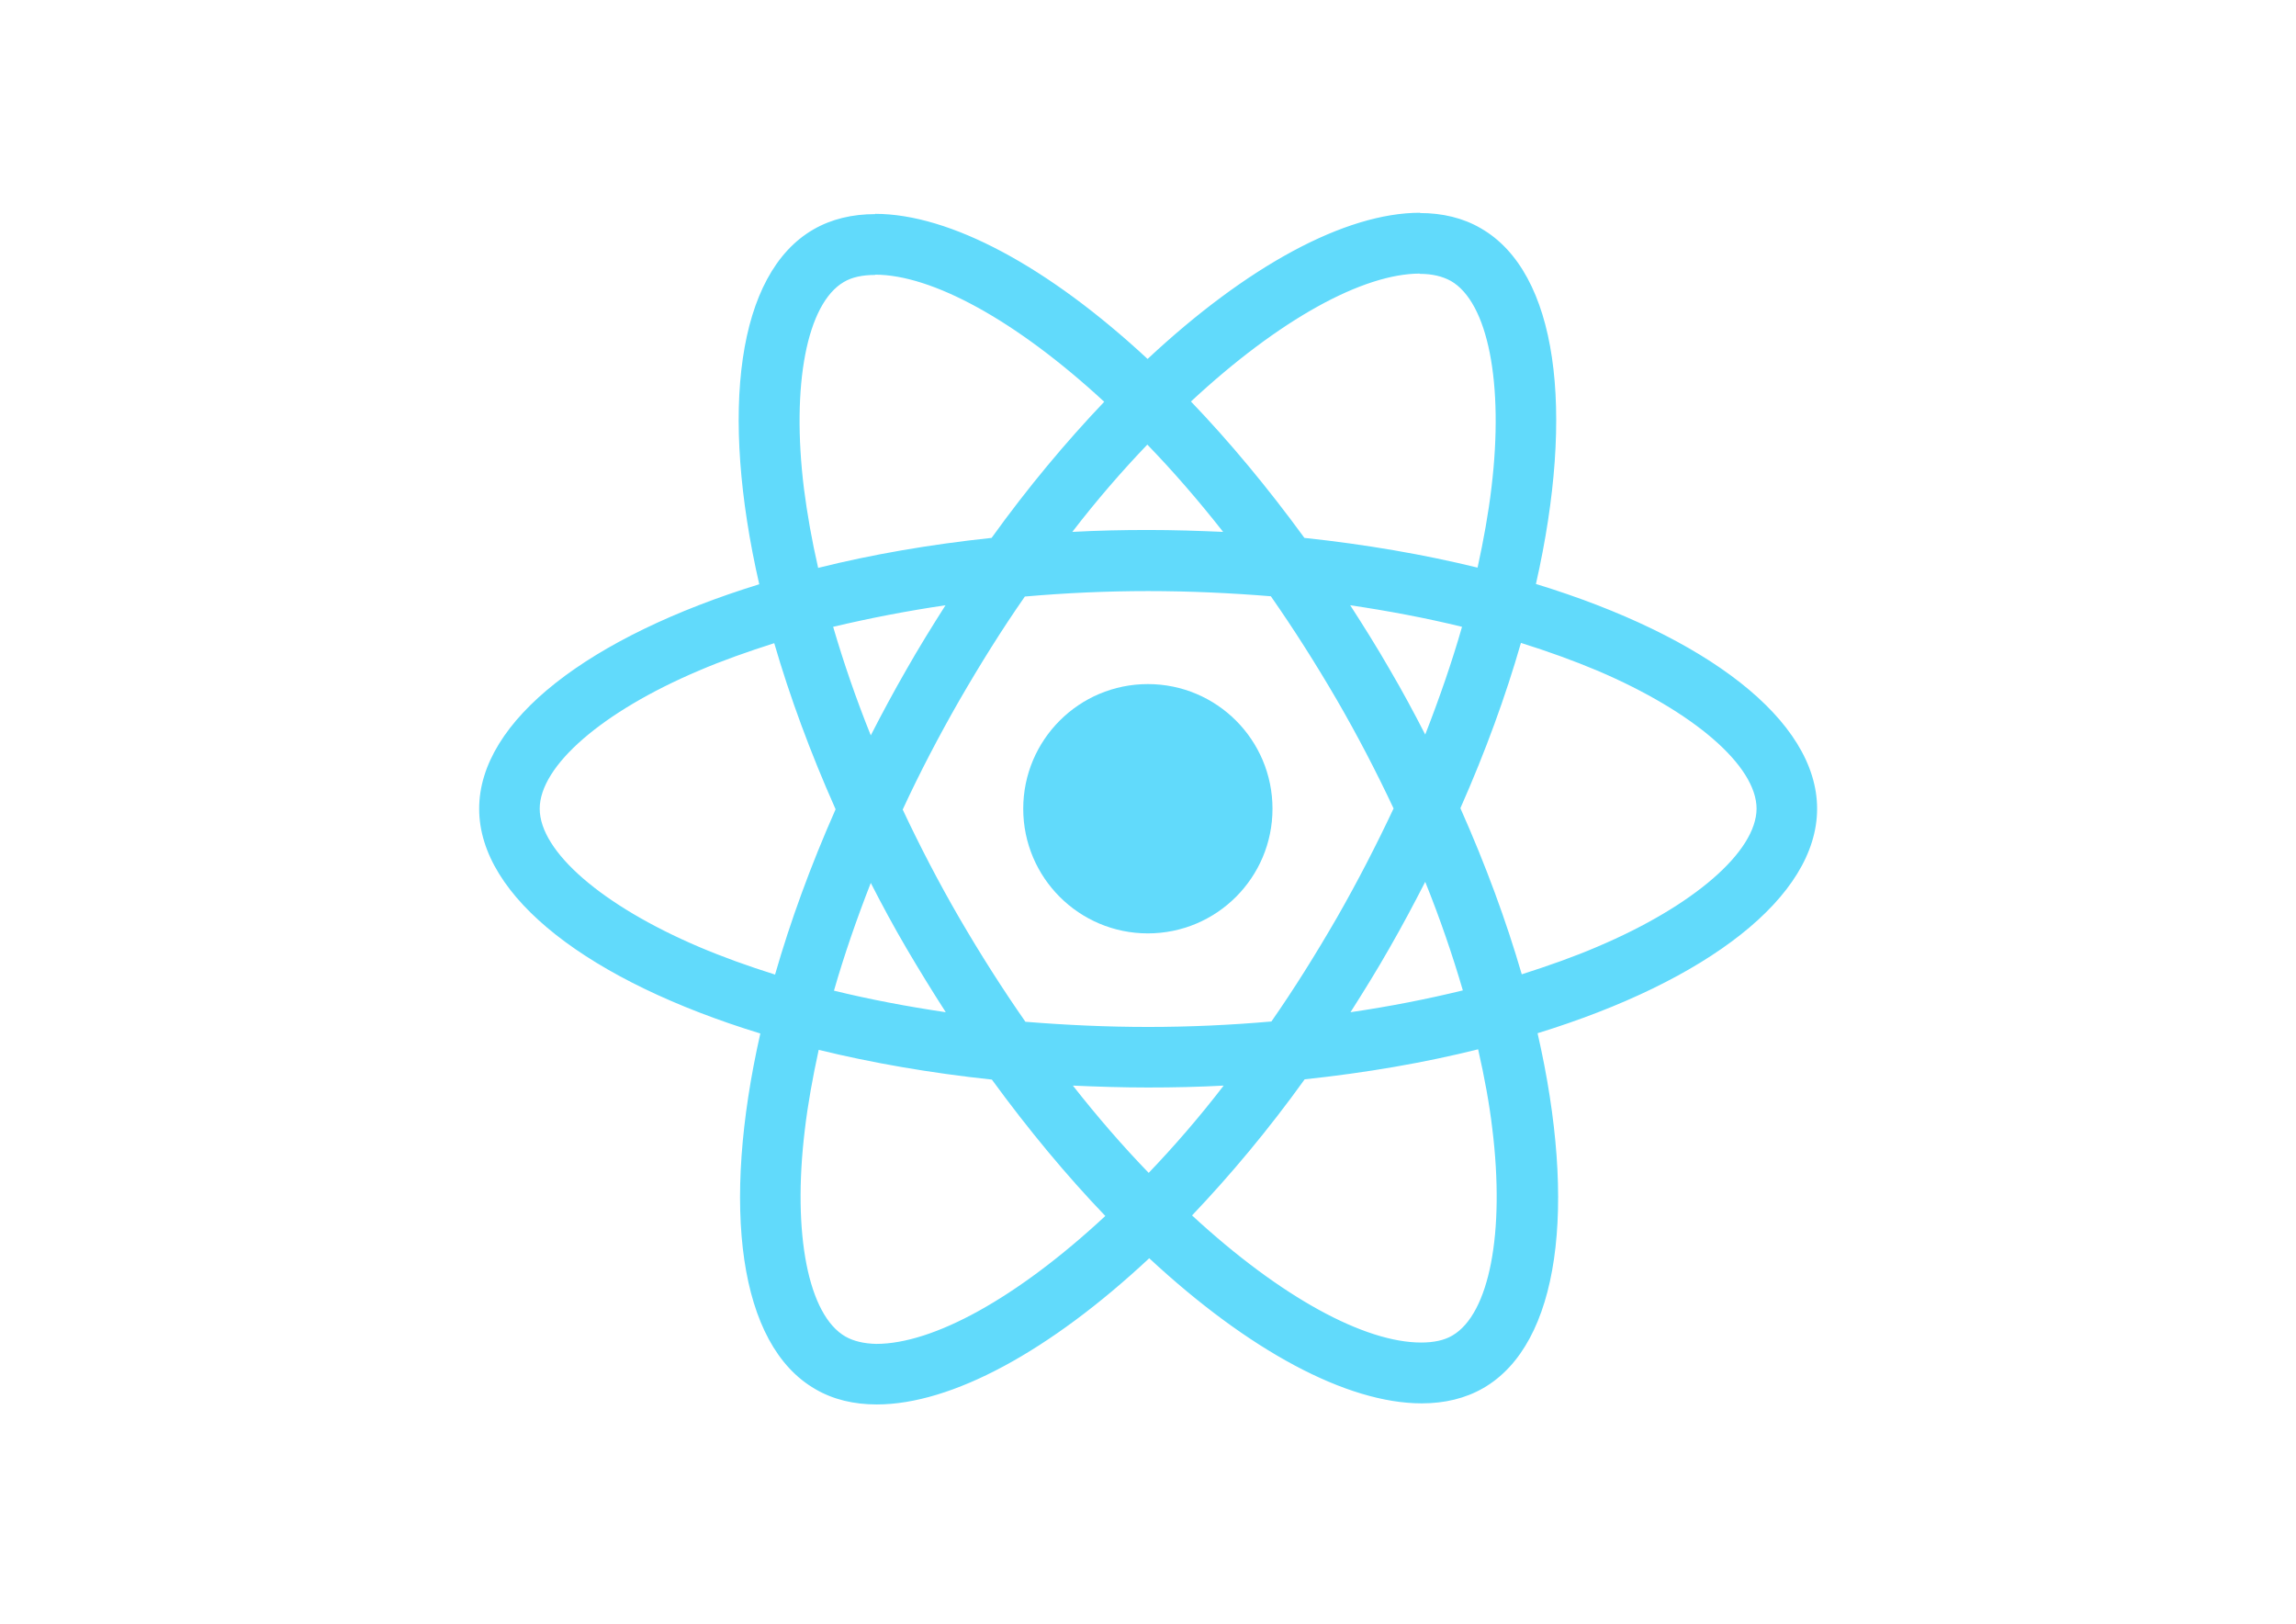
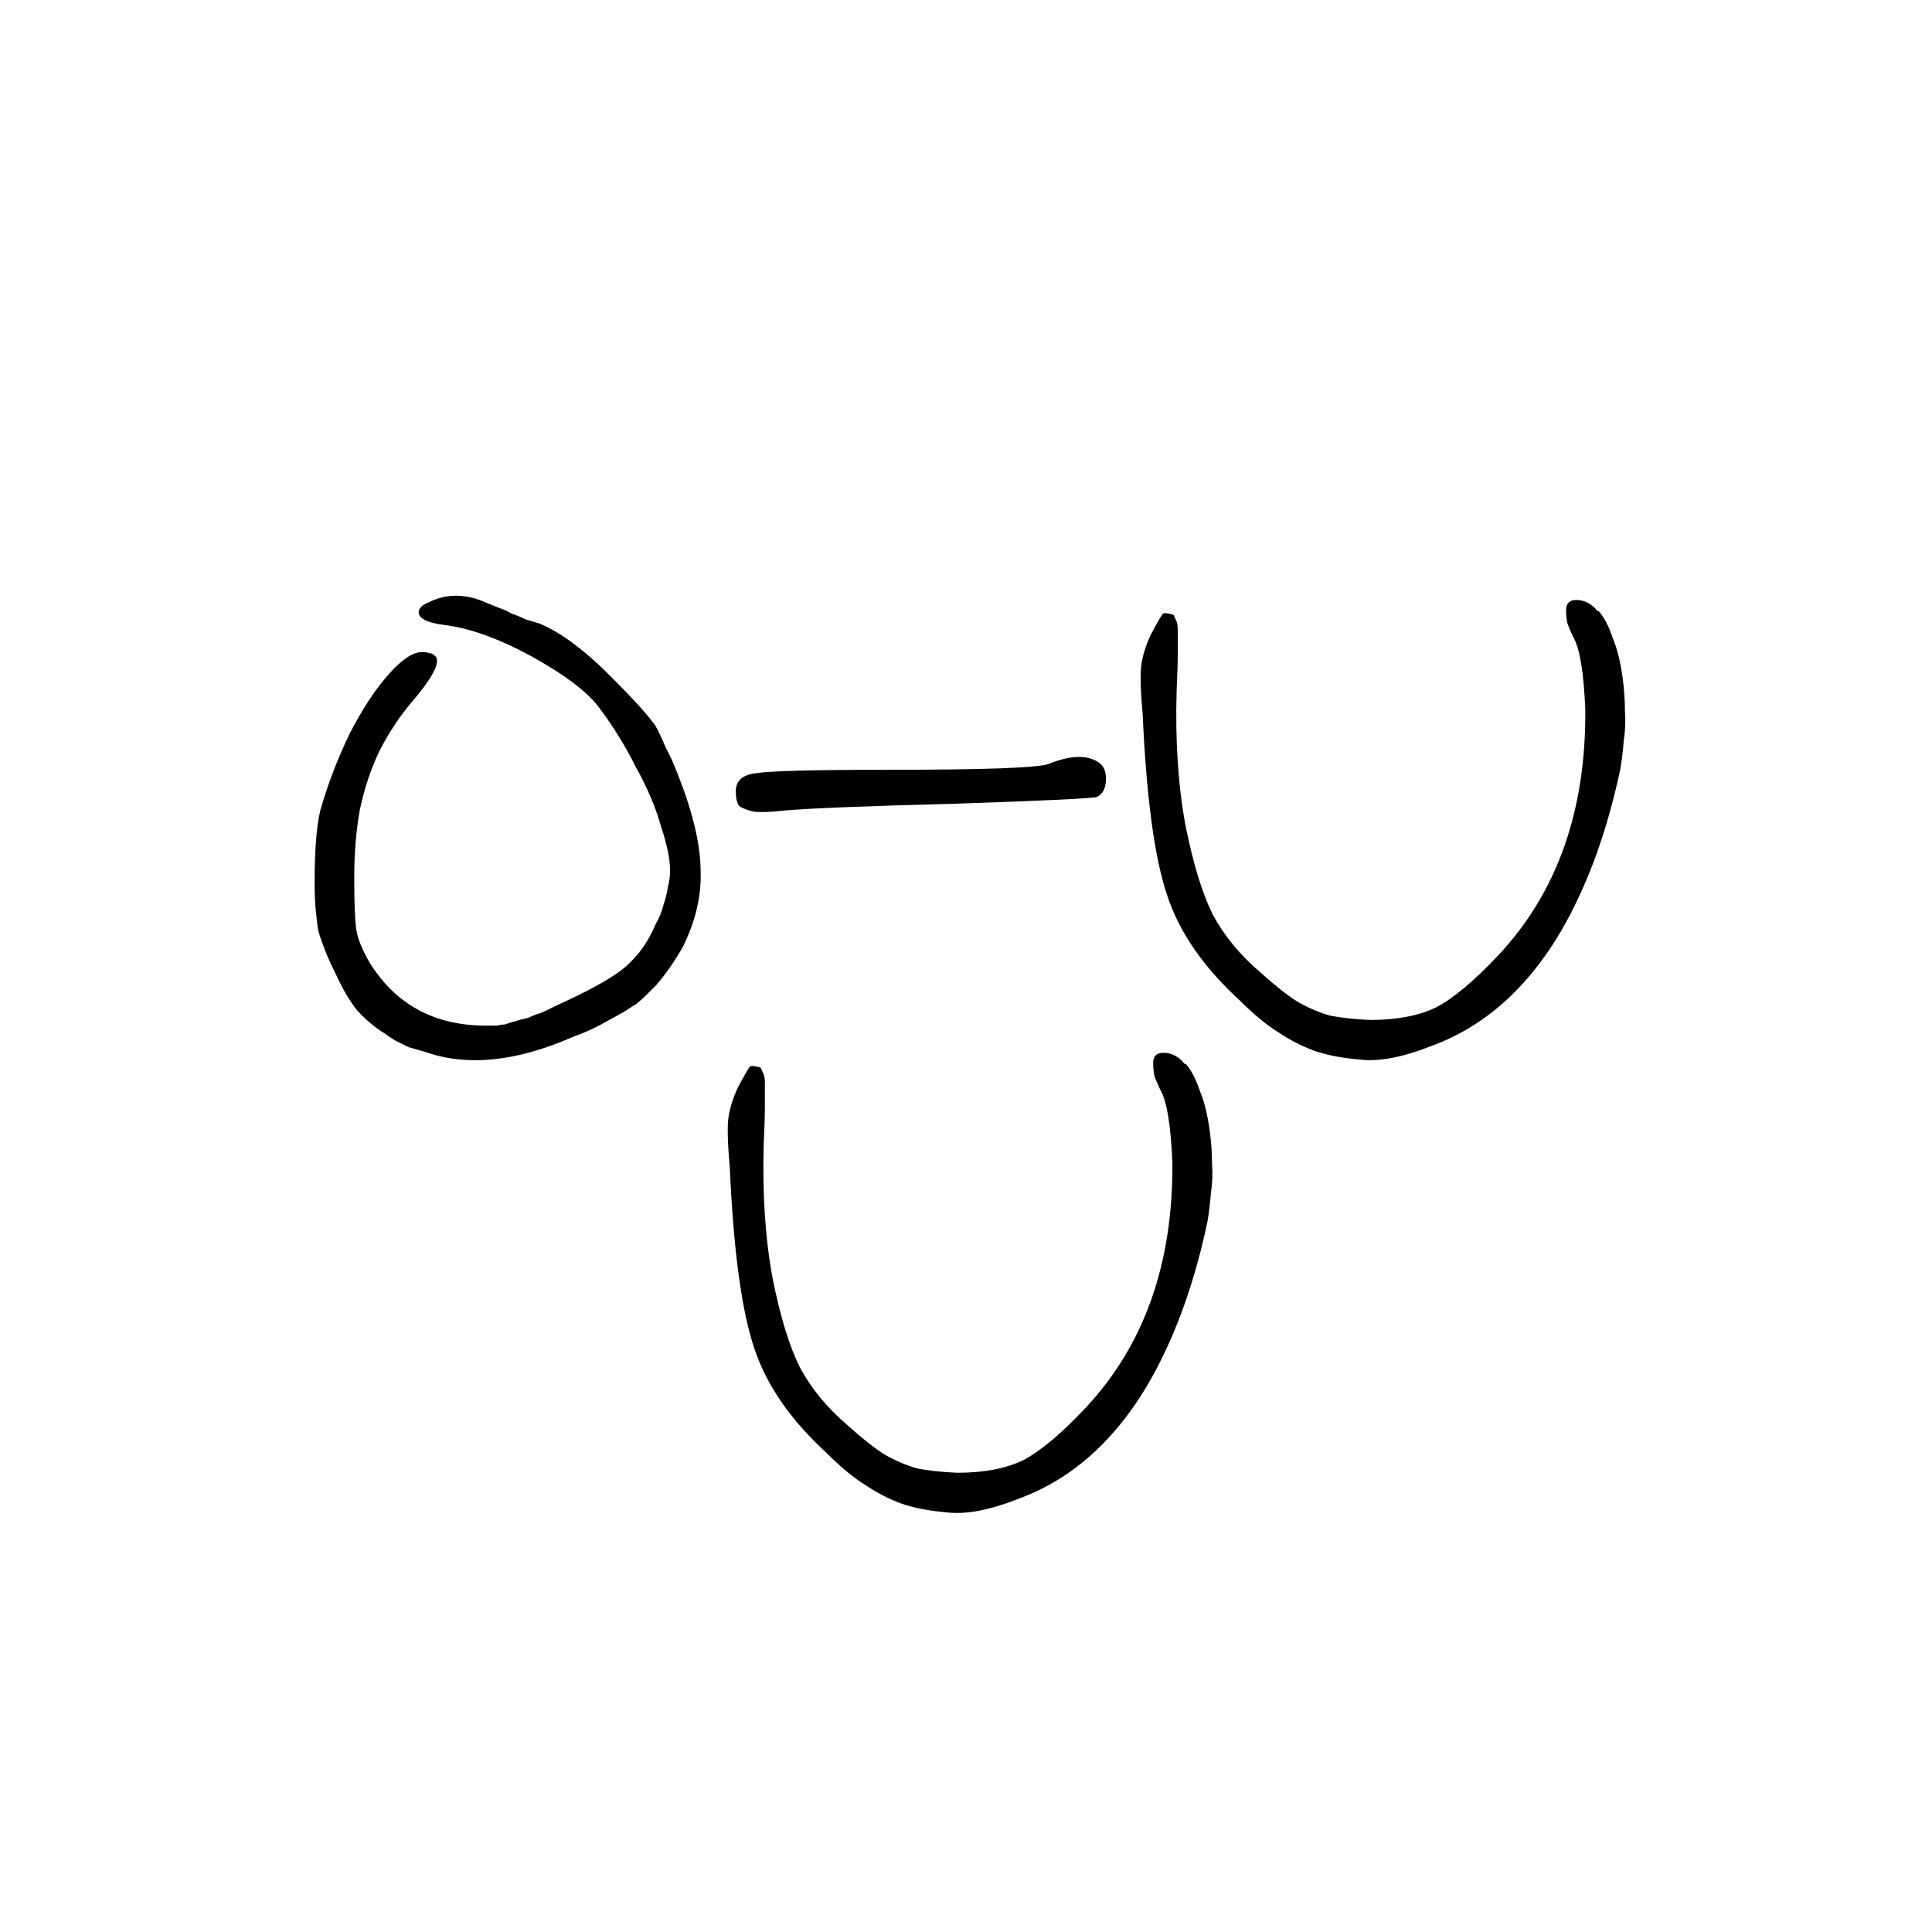
- <svg xmlns="http://www.w3.org/2000/svg" viewBox="0 0 841.9 595.3">
-   <g fill="#61DAFB">
-     <path d="M666.3 296.5c0-32.5-40.7-63.3-103.1-82.4 14.4-63.6 8-114.2-20.2-130.4-6.5-3.8-14.1-5.6-22.4-5.6v22.3c4.6 0 8.3.9 11.4 2.6 13.6 7.8 19.5 37.5 14.9 75.7-1.1 9.4-2.9 19.3-5.1 29.4-19.6-4.8-41-8.5-63.5-10.9-13.5-18.5-27.5-35.3-41.6-50 32.6-30.3 63.2-46.9 84-46.9V78c-27.5 0-63.5 19.6-99.9 53.6-36.4-33.8-72.4-53.2-99.9-53.2v22.3c20.7 0 51.4 16.5 84 46.6-14 14.7-28 31.4-41.3 49.9-22.6 2.4-44 6.1-63.6 11-2.3-10-4-19.7-5.2-29-4.7-38.2 1.1-67.9 14.6-75.8 3-1.8 6.9-2.6 11.5-2.6V78.5c-8.4 0-16 1.8-22.6 5.6-28.1 16.2-34.4 66.7-19.9 130.1-62.2 19.2-102.7 49.9-102.7 82.3 0 32.5 40.7 63.3 103.1 82.4-14.4 63.6-8 114.2 20.2 130.4 6.5 3.8 14.1 5.6 22.5 5.6 27.5 0 63.5-19.6 99.9-53.6 36.4 33.8 72.4 53.2 99.9 53.2 8.4 0 16-1.8 22.6-5.6 28.1-16.2 34.4-66.7 19.9-130.1 62-19.1 102.5-49.9 102.5-82.3zm-130.2-66.7c-3.7 12.9-8.3 26.2-13.5 39.5-4.1-8-8.4-16-13.1-24-4.6-8-9.5-15.8-14.4-23.4 14.2 2.1 27.9 4.7 41 7.9zm-45.8 106.5c-7.8 13.5-15.8 26.3-24.1 38.2-14.9 1.3-30 2-45.2 2-15.1 0-30.2-.7-45-1.9-8.3-11.9-16.4-24.6-24.2-38-7.6-13.1-14.5-26.4-20.8-39.8 6.2-13.4 13.2-26.8 20.7-39.9 7.8-13.5 15.8-26.3 24.1-38.2 14.9-1.3 30-2 45.2-2 15.1 0 30.2.7 45 1.9 8.3 11.9 16.4 24.6 24.2 38 7.6 13.1 14.5 26.4 20.8 39.8-6.3 13.4-13.2 26.8-20.7 39.9zm32.3-13c5.4 13.4 10 26.8 13.8 39.8-13.1 3.2-26.9 5.9-41.2 8 4.9-7.7 9.8-15.6 14.4-23.7 4.6-8 8.9-16.1 13-24.1zM421.2 430c-9.3-9.6-18.6-20.3-27.8-32 9 .4 18.2.7 27.5.7 9.4 0 18.7-.2 27.8-.7-9 11.7-18.3 22.4-27.5 32zm-74.4-58.9c-14.2-2.1-27.9-4.7-41-7.9 3.7-12.9 8.3-26.2 13.5-39.5 4.1 8 8.4 16 13.1 24 4.7 8 9.5 15.8 14.4 23.4zM420.7 163c9.3 9.6 18.6 20.3 27.8 32-9-.4-18.2-.7-27.5-.7-9.4 0-18.7.2-27.8.7 9-11.7 18.3-22.4 27.5-32zm-74 58.9c-4.9 7.7-9.8 15.6-14.4 23.7-4.6 8-8.9 16-13 24-5.4-13.4-10-26.8-13.8-39.8 13.1-3.1 26.9-5.8 41.2-7.9zm-90.5 125.2c-35.4-15.1-58.3-34.9-58.3-50.6 0-15.7 22.9-35.6 58.3-50.6 8.6-3.7 18-7 27.7-10.1 5.7 19.6 13.2 40 22.5 60.9-9.2 20.8-16.6 41.1-22.2 60.6-9.9-3.1-19.3-6.5-28-10.2zM310 490c-13.6-7.8-19.5-37.5-14.9-75.7 1.1-9.4 2.9-19.3 5.1-29.4 19.6 4.8 41 8.5 63.5 10.9 13.5 18.5 27.5 35.3 41.6 50-32.6 30.3-63.2 46.9-84 46.9-4.5-.1-8.3-1-11.3-2.7zm237.2-76.2c4.7 38.2-1.1 67.9-14.6 75.8-3 1.8-6.9 2.6-11.5 2.6-20.7 0-51.4-16.5-84-46.6 14-14.7 28-31.4 41.3-49.9 22.6-2.4 44-6.1 63.6-11 2.3 10.1 4.1 19.8 5.2 29.1zm38.5-66.7c-8.6 3.7-18 7-27.7 10.1-5.7-19.6-13.2-40-22.5-60.9 9.2-20.8 16.6-41.1 22.2-60.6 9.9 3.1 19.3 6.5 28.1 10.2 35.4 15.1 58.3 34.9 58.3 50.6-.1 15.7-23 35.6-58.4 50.6zM320.8 78.4z" />
-     <circle cx="420.9" cy="296.5" r="45.7" />
-     <path d="M520.5 78.1z" />
-   </g>
+ <svg xmlns="http://www.w3.org/2000/svg" width="256" height="256" viewBox="0 0 256 256" fill="none">
+   <path d="M64.638 79.95C65.138 80.15 65.638 80.35 66.138 80.55C66.737 80.75 67.287 81 67.787 81.3C68.388 81.5 68.987 81.75 69.588 82.05C70.287 82.25 70.938 82.45 71.537 82.65C74.438 83.85 77.737 86.35 81.438 90.15C84.037 92.75 85.838 94.75 86.838 96.15C87.237 96.85 87.688 97.8 88.188 99C88.787 100.1 89.388 101.45 89.987 103.05C91.888 107.95 92.838 112.1 92.838 115.5C92.938 118.8 92.138 122.15 90.438 125.55C89.338 127.45 88.188 129.1 86.987 130.5C86.588 130.9 86.138 131.35 85.638 131.85C85.237 132.25 84.787 132.65 84.287 133.05C83.787 133.35 83.237 133.7 82.638 134.1C81.737 134.6 80.737 135.15 79.638 135.75C78.537 136.35 77.287 136.9 75.888 137.4C68.388 140.7 61.837 141.35 56.237 139.35C55.538 139.15 54.837 138.95 54.138 138.75C53.538 138.45 52.938 138.15 52.337 137.85C51.837 137.55 51.388 137.25 50.987 136.95C49.688 136.15 48.487 135.15 47.388 133.95C46.388 132.75 45.388 131.05 44.388 128.85C43.987 128.05 43.638 127.3 43.337 126.6C43.038 125.8 42.788 125.15 42.587 124.65C42.388 124.05 42.237 123.55 42.138 123.15C42.038 122.45 41.938 121.6 41.837 120.6C41.737 119.6 41.688 118.4 41.688 117C41.688 112.7 41.938 109.5 42.438 107.4C43.438 103.9 44.737 100.5 46.337 97.2C48.038 93.9 49.788 91.25 51.587 89.25C53.288 87.35 54.737 86.4 55.938 86.4C56.337 86.4 56.638 86.45 56.837 86.55C57.138 86.55 57.388 86.65 57.587 86.85C58.487 87.55 57.487 89.6 54.587 93C52.888 95 51.438 97.2 50.237 99.6C49.138 101.9 48.288 104.45 47.688 107.25C47.188 110.05 46.938 113.05 46.938 116.25C46.938 119.75 47.038 122.1 47.237 123.3C47.438 124.5 48.038 125.95 49.038 127.65C52.438 133.05 57.438 135.8 64.037 135.9C64.338 135.9 64.638 135.9 64.938 135.9C65.237 135.9 65.537 135.9 65.838 135.9C66.237 135.8 66.588 135.75 66.888 135.75C67.188 135.65 67.487 135.55 67.787 135.45C68.188 135.35 68.537 135.25 68.838 135.15C69.237 135.05 69.638 134.95 70.037 134.85C70.438 134.65 70.787 134.5 71.088 134.4C71.487 134.3 71.888 134.15 72.287 133.95C72.688 133.75 73.088 133.55 73.487 133.35C77.688 131.45 80.638 129.85 82.338 128.55C83.138 127.95 83.938 127.15 84.737 126.15C85.537 125.15 86.237 123.95 86.838 122.55C87.338 121.65 87.688 120.8 87.888 120C88.188 119.1 88.388 118.3 88.487 117.6C88.688 116.8 88.787 116.05 88.787 115.35C88.787 113.85 88.388 111.9 87.588 109.5C86.888 107 85.787 104.4 84.287 101.7C82.888 98.9 81.287 96.3 79.487 93.9C77.987 91.8 74.987 89.5 70.487 87C66.088 84.6 62.188 83.2 58.788 82.8C56.487 82.5 55.388 81.9 55.487 81C55.587 80.5 56.038 80.1 56.837 79.8C59.237 78.6 61.837 78.65 64.638 79.95ZM138.898 101.25C141.598 100.15 143.698 100 145.198 100.8C146.098 101.2 146.548 102 146.548 103.2C146.548 104.4 146.148 105.2 145.348 105.6C144.648 105.8 138.348 106.1 126.448 106.5C114.848 106.8 107.348 107.1 103.948 107.4C102.248 107.6 100.898 107.65 99.898 107.55C98.998 107.35 98.348 107.1 97.948 106.8C97.648 106.4 97.498 105.75 97.498 104.85C97.498 103.45 98.398 102.65 100.198 102.45C101.998 102.15 107.898 102 117.898 102C130.298 102 137.298 101.75 138.898 101.25ZM208.561 84.6C208.161 83.8 207.861 83.1 207.661 82.5C207.561 81.9 207.511 81.35 207.511 80.85C207.511 79.95 207.961 79.5 208.861 79.5C209.961 79.5 210.911 80 211.711 81H211.861C212.561 81.8 213.161 82.95 213.661 84.45C214.261 85.85 214.711 87.65 215.011 89.85C215.211 91.35 215.311 92.8 215.311 94.2C215.411 95.5 215.361 96.8 215.161 98.1C215.061 99.4 214.911 100.65 214.711 101.85C213.311 108.45 211.411 114.25 209.011 119.25C206.711 124.15 203.911 128.25 200.611 131.55C197.411 134.75 193.761 137.1 189.661 138.6C185.861 140.1 182.711 140.7 180.211 140.4C177.811 140.2 175.761 139.8 174.061 139.2C172.461 138.6 170.911 137.8 169.411 136.8C167.811 135.8 166.111 134.4 164.311 132.6C161.911 130.4 159.911 128.15 158.311 125.85C156.711 123.55 155.511 121.2 154.711 118.8C153.011 113.9 151.911 105.85 151.411 94.65C151.111 91.35 151.061 89.1 151.261 87.9C151.461 86.7 151.861 85.45 152.461 84.15C153.361 82.45 153.911 81.5 154.111 81.3C154.311 81.2 154.761 81.25 155.461 81.45C155.561 81.55 155.661 81.75 155.761 82.05C155.961 82.35 156.061 82.8 156.061 83.4C156.061 84 156.061 85 156.061 86.4C156.061 87.7 156.011 89.4 155.911 91.5C155.711 98.2 156.111 104.2 157.111 109.5C158.111 114.5 159.311 118.4 160.711 121.2C162.211 124 164.311 126.55 167.011 128.85C169.011 130.65 170.661 131.95 171.961 132.75C173.361 133.55 174.761 134.15 176.161 134.55C177.561 134.85 179.361 135.05 181.561 135.15C185.061 135.15 187.961 134.6 190.261 133.5C192.561 132.3 195.311 130 198.511 126.6C206.311 118.3 210.161 107.45 210.061 94.05C209.861 89.25 209.361 86.1 208.561 84.6Z" fill="black" />
+   <path d="M153.849 144.6C153.449 143.8 153.149 143.1 152.949 142.5C152.849 141.9 152.799 141.35 152.799 140.85C152.799 139.95 153.249 139.5 154.149 139.5C155.249 139.5 156.199 140 156.999 141H157.149C157.849 141.8 158.449 142.95 158.949 144.45C159.549 145.85 159.999 147.65 160.299 149.85C160.499 151.35 160.599 152.8 160.599 154.2C160.699 155.5 160.649 156.8 160.449 158.1C160.349 159.4 160.199 160.65 159.999 161.85C158.599 168.45 156.699 174.25 154.299 179.25C151.999 184.15 149.199 188.25 145.899 191.55C142.699 194.75 139.049 197.1 134.949 198.6C131.149 200.1 127.999 200.7 125.499 200.4C123.099 200.2 121.049 199.8 119.349 199.2C117.749 198.6 116.199 197.8 114.699 196.8C113.099 195.8 111.399 194.4 109.599 192.6C107.199 190.4 105.199 188.15 103.599 185.85C101.999 183.55 100.799 181.2 99.999 178.8C98.299 173.9 97.199 165.85 96.699 154.65C96.399 151.35 96.349 149.1 96.549 147.9C96.749 146.7 97.149 145.45 97.749 144.15C98.649 142.45 99.199 141.5 99.399 141.3C99.599 141.2 100.049 141.25 100.749 141.45C100.849 141.55 100.949 141.75 101.049 142.05C101.249 142.35 101.349 142.8 101.349 143.4C101.349 144 101.349 145 101.349 146.4C101.349 147.7 101.299 149.4 101.199 151.5C100.999 158.2 101.399 164.2 102.399 169.5C103.399 174.5 104.599 178.4 105.999 181.2C107.499 184 109.599 186.55 112.299 188.85C114.299 190.65 115.949 191.95 117.249 192.75C118.649 193.55 120.049 194.15 121.449 194.55C122.849 194.85 124.649 195.05 126.849 195.15C130.349 195.15 133.249 194.6 135.549 193.5C137.849 192.3 140.599 190 143.799 186.6C151.599 178.3 155.449 167.45 155.349 154.05C155.149 149.25 154.649 146.1 153.849 144.6Z" fill="black" />
</svg>
